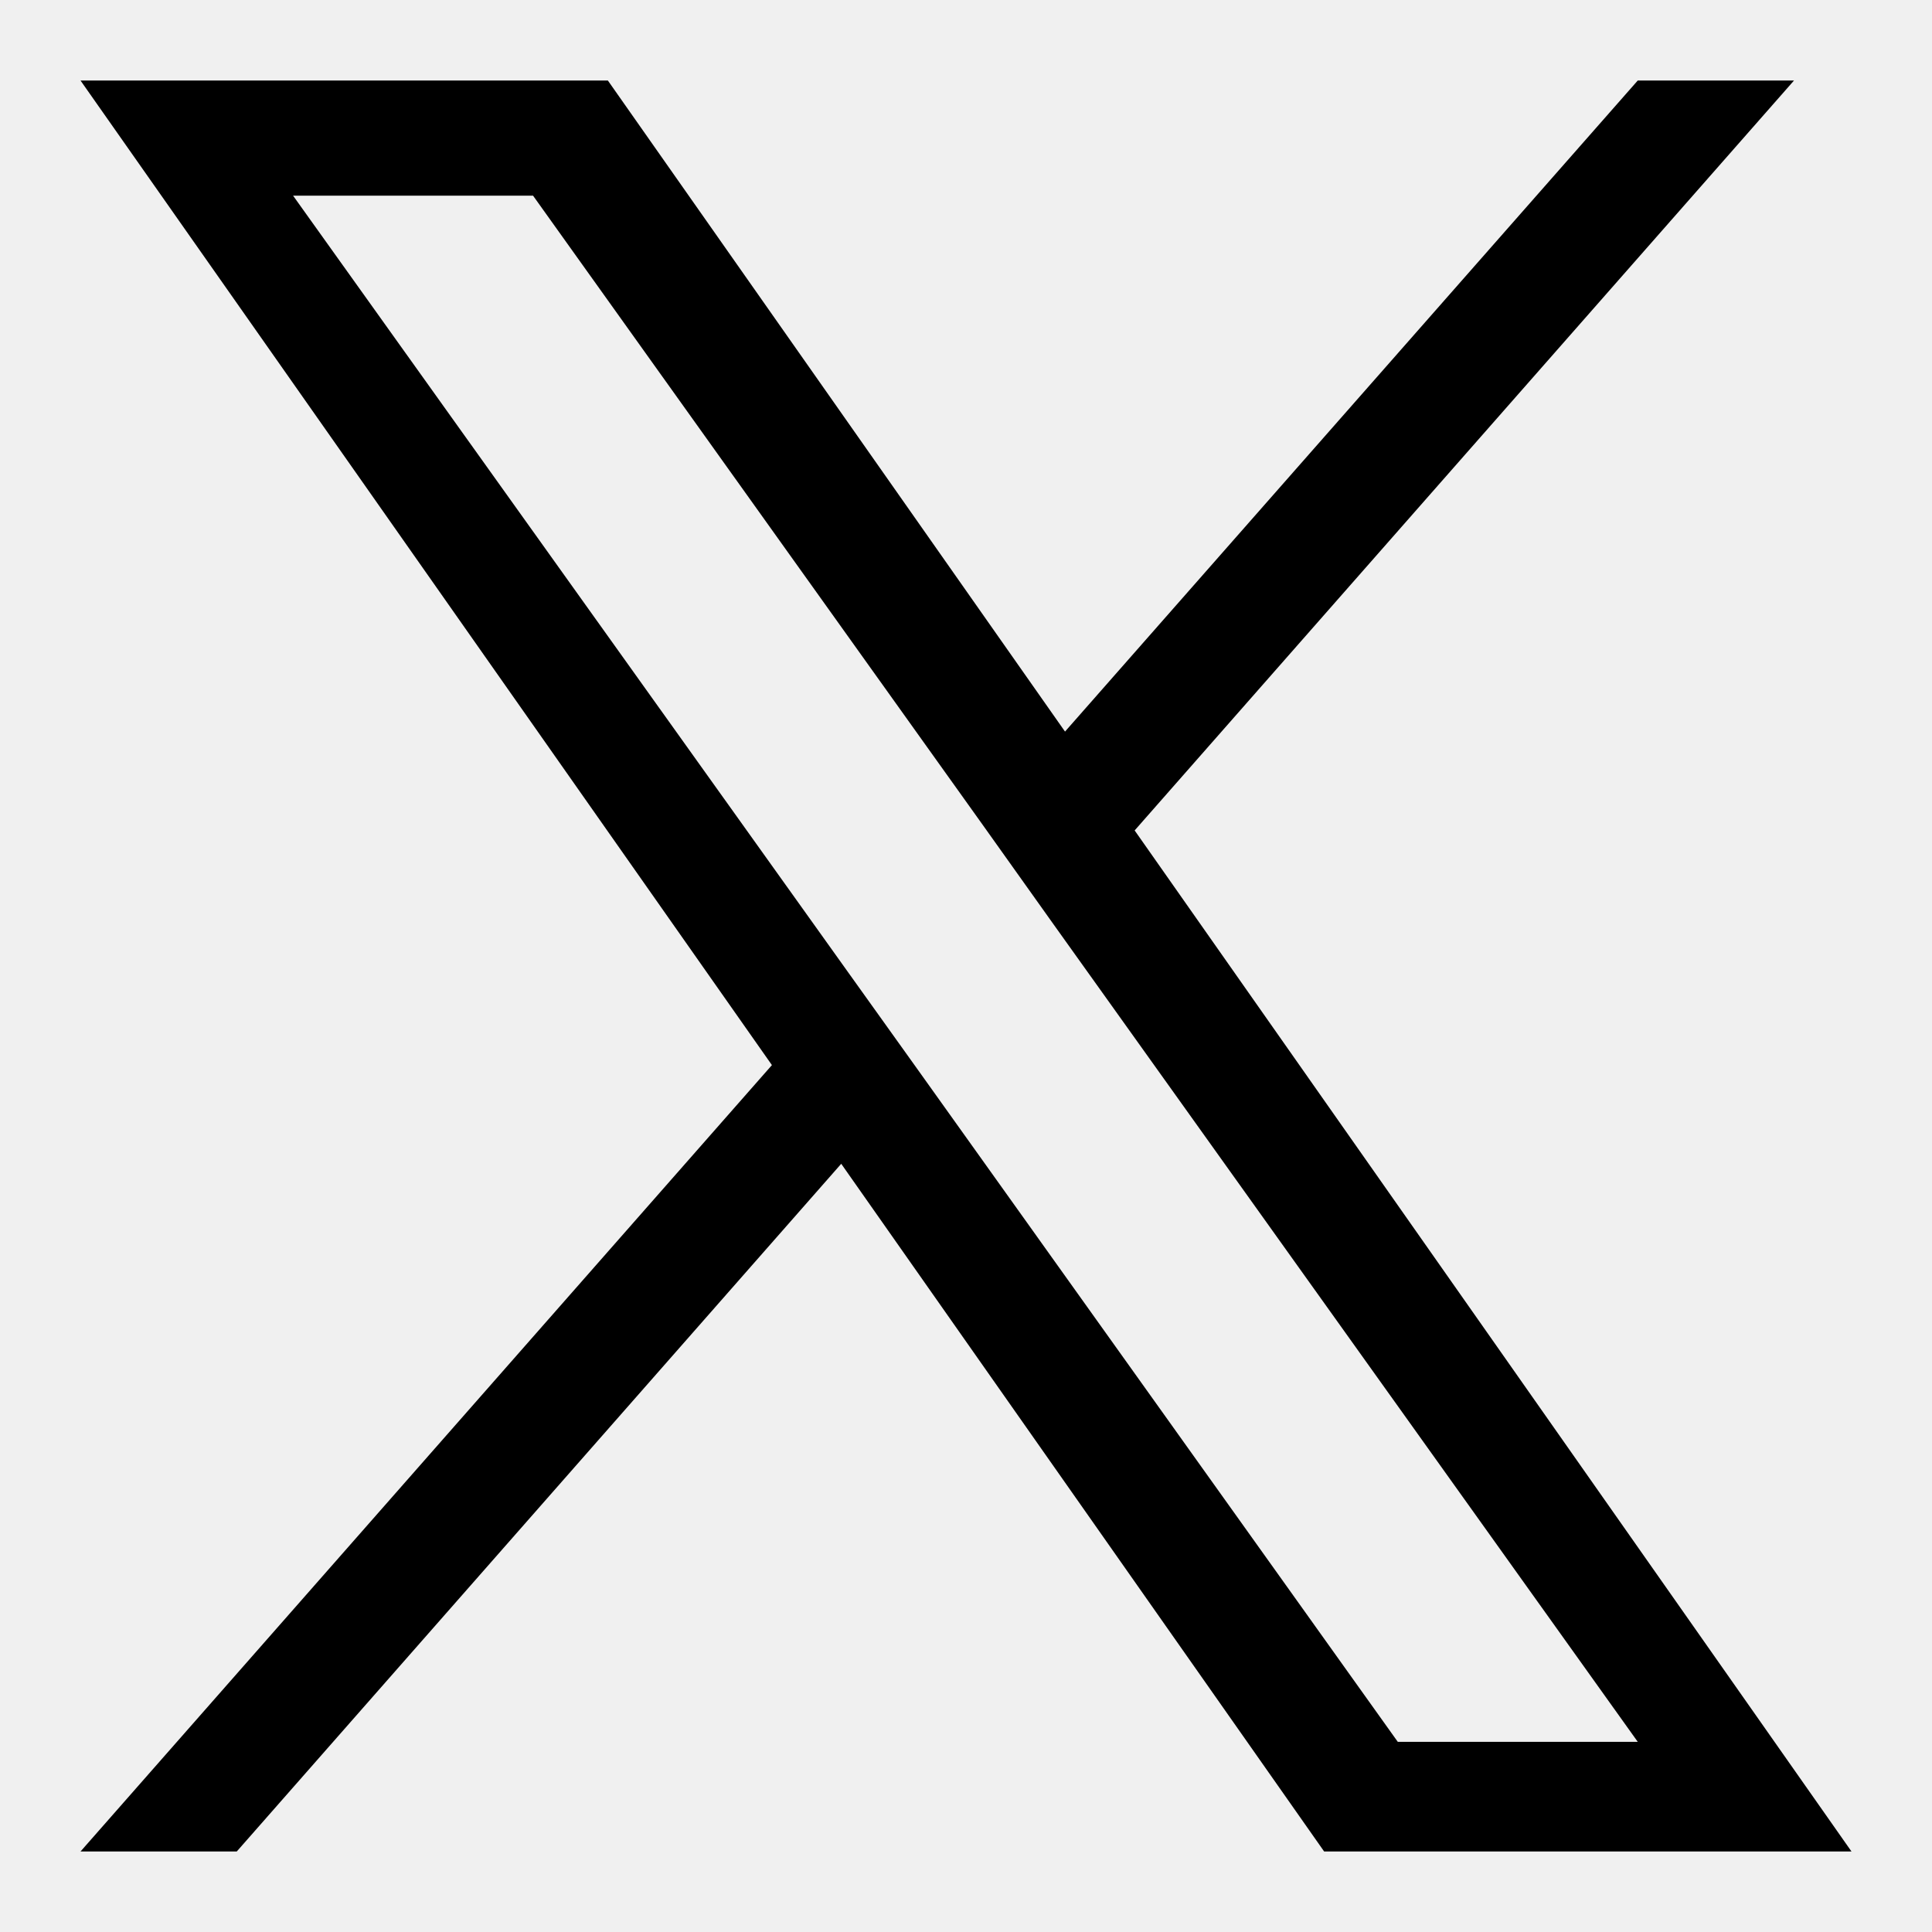
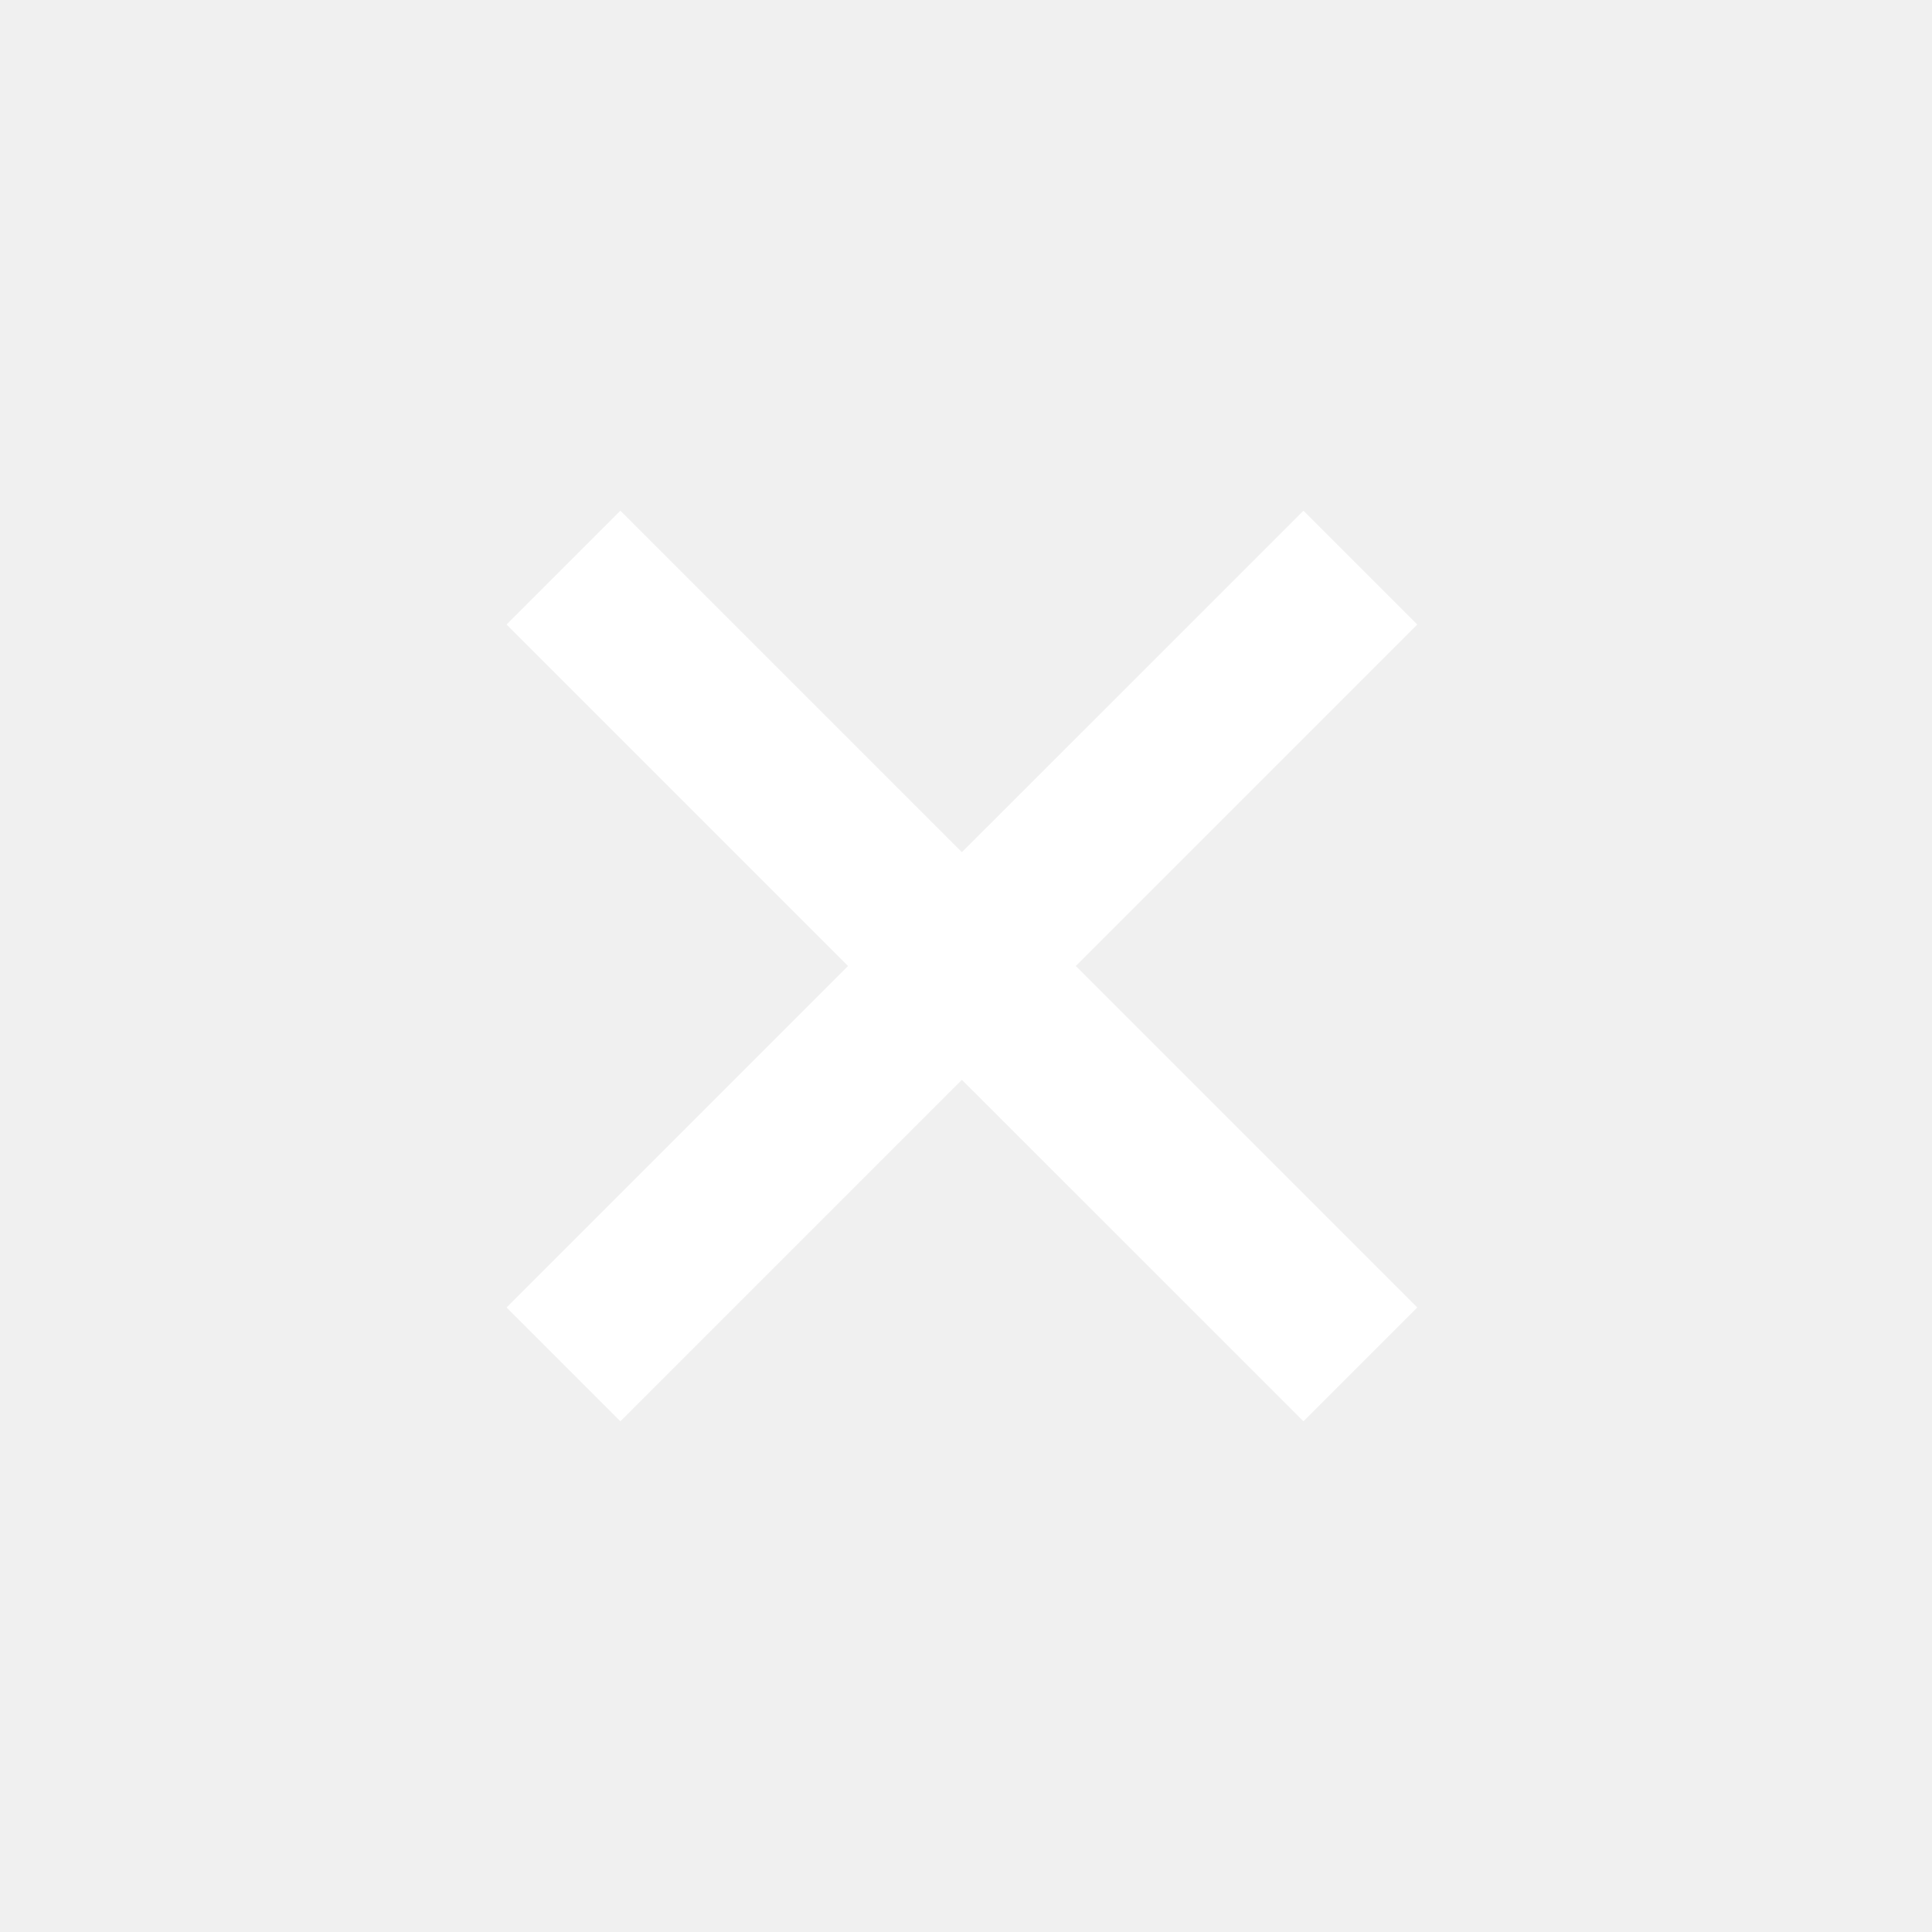
- <svg xmlns="http://www.w3.org/2000/svg" version="1.1" id="Layer_1" width="24px" height="24px" viewBox="0 0 24 24" style="enable-background:new 0 0 24 24;" xml:space="preserve">
-   <path d="M14.095,10.316L22.286,1h-1.941l-7.115,8.088L7.551,1H1l8.589,12.231L1,23h1.941  l7.509-8.543L16.449,23H23L14.095,10.316z M11.437,13.338l-0.872-1.219l-6.924-9.688h2.981  l5.59,7.822l0.868,1.219l7.265,10.166h-2.981L11.437,13.338z" />
+ <svg xmlns="http://www.w3.org/2000/svg" width="24" height="24" viewBox="0 0 24 24" style="fill: #ffffff;transform: ;msFilter:;">
+   <path d="m16.192 6.344-4.243 4.242-4.242-4.242-1.414 1.414L10.535 12l-4.242 4.242 1.414 1.414 4.242-4.242 4.243 4.242 1.414-1.414L13.364 12l4.242-4.242z" />
</svg>
